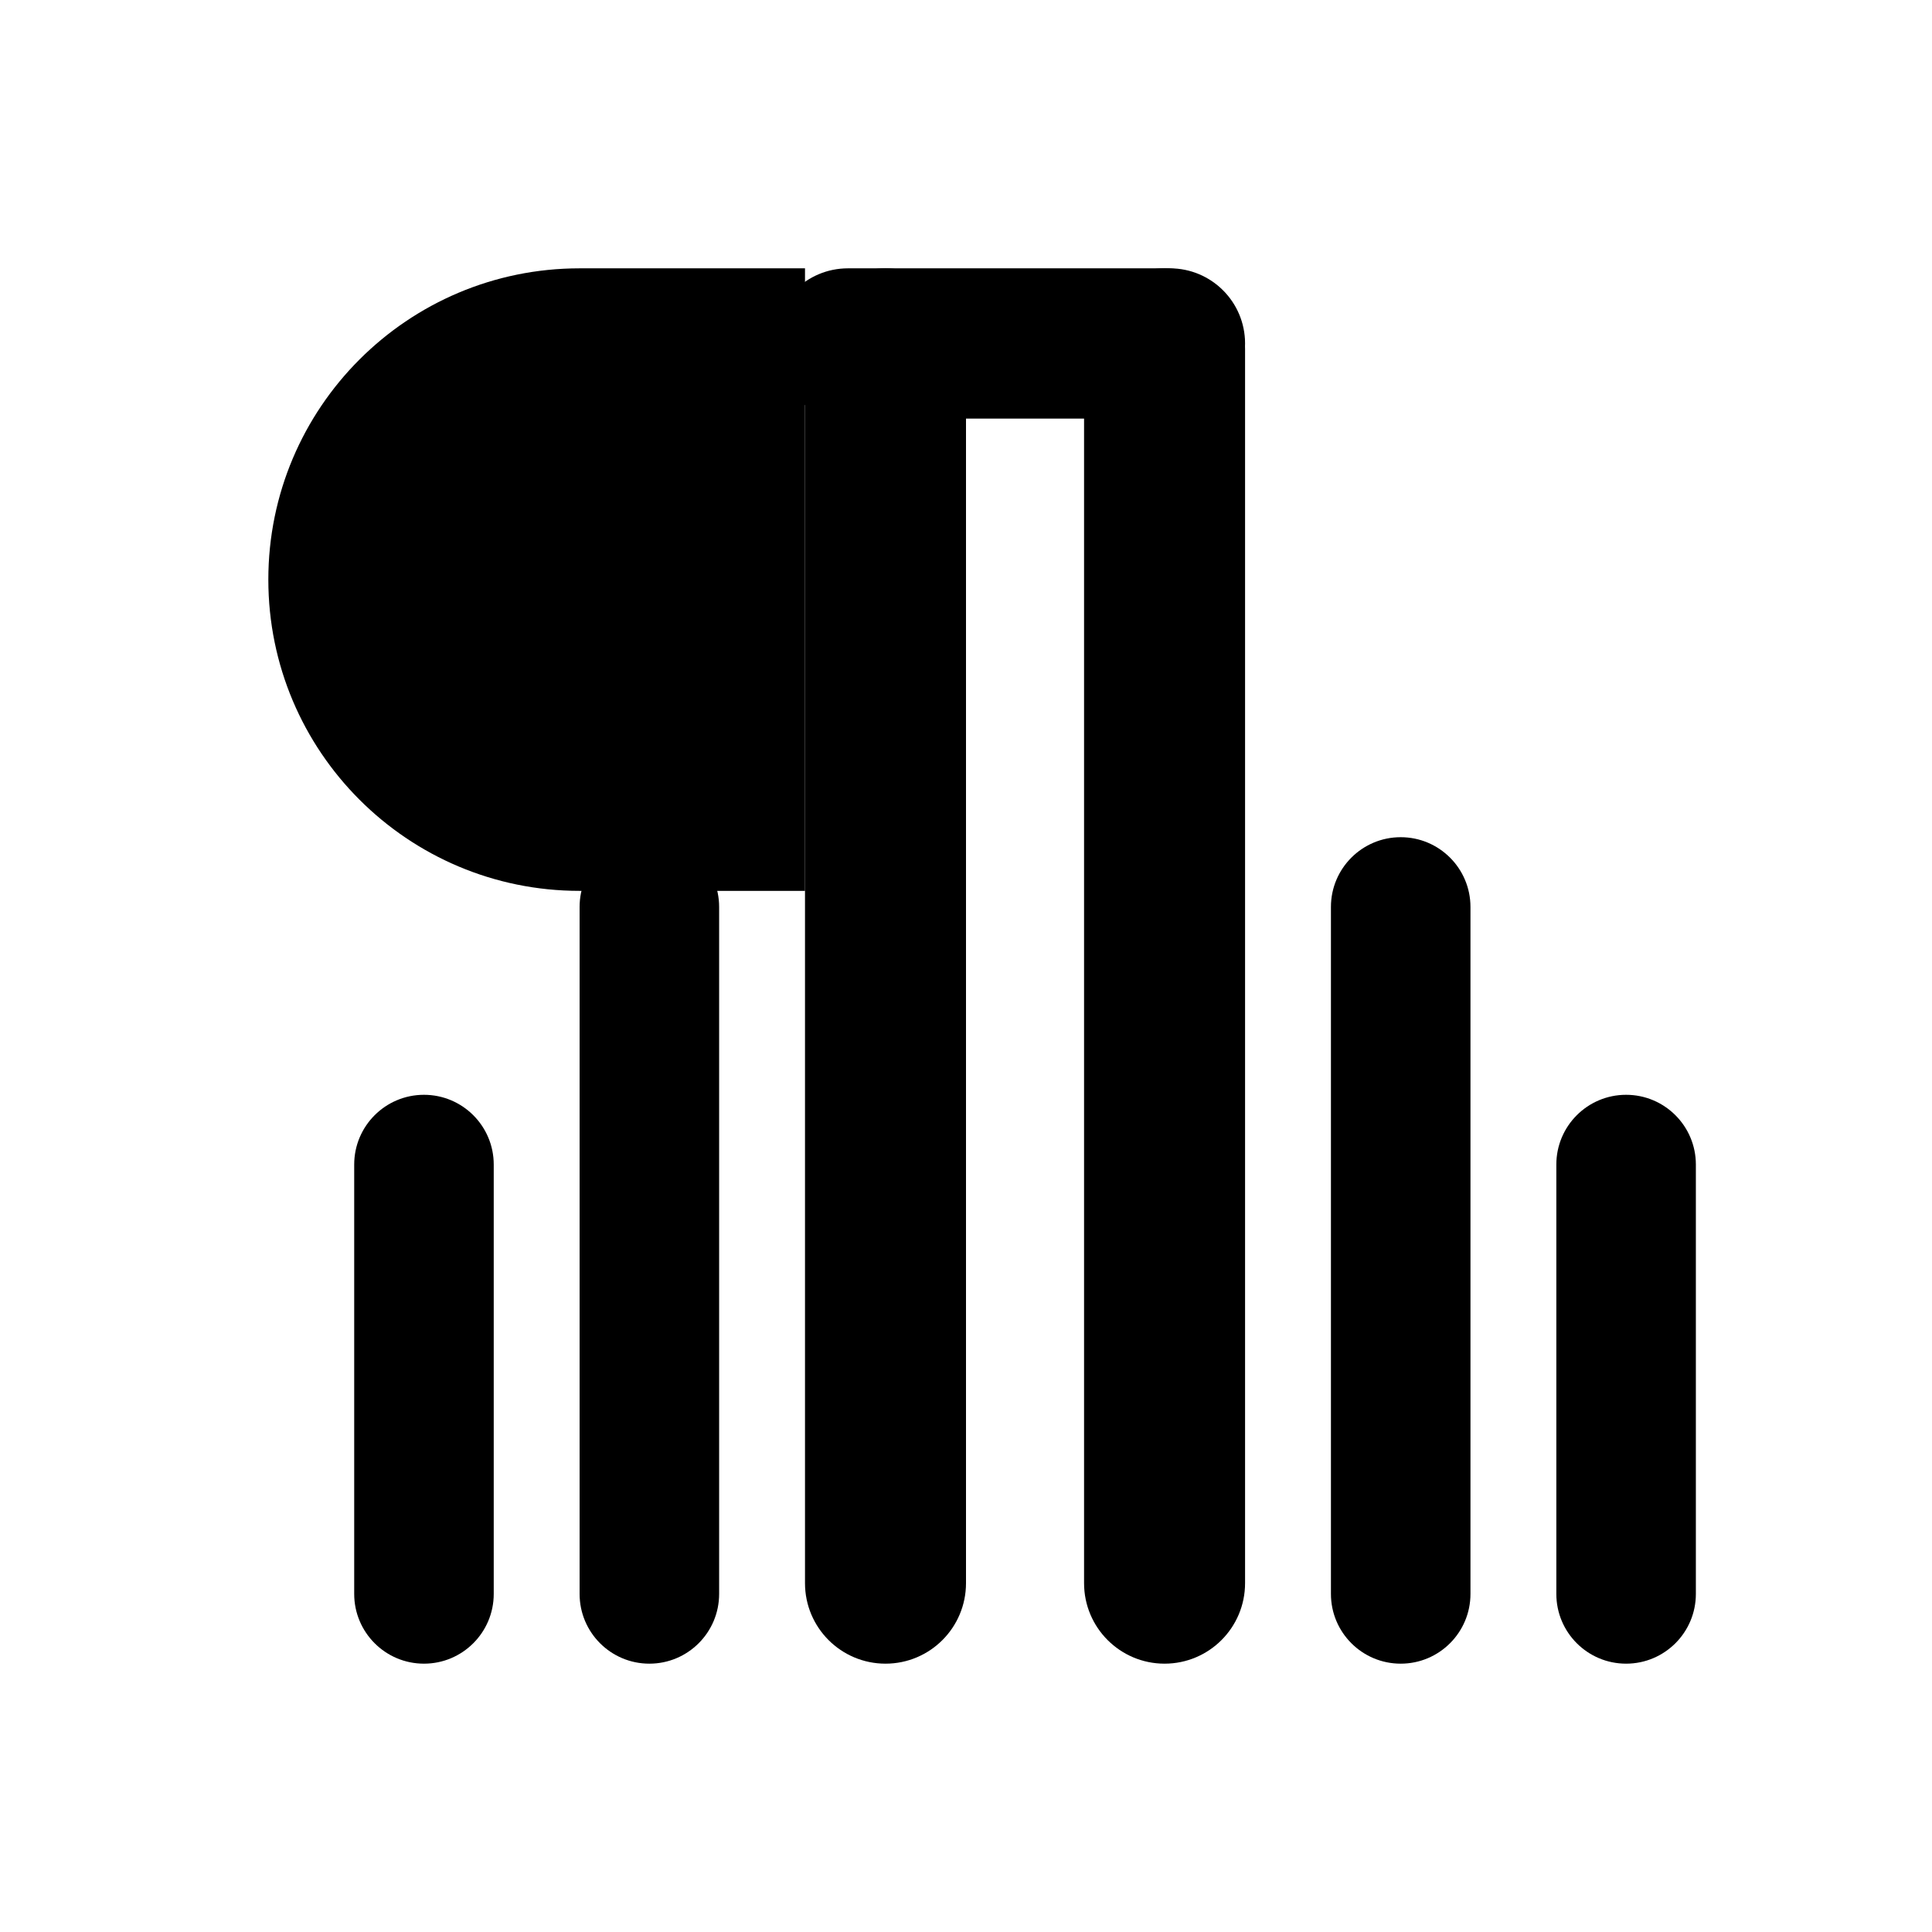
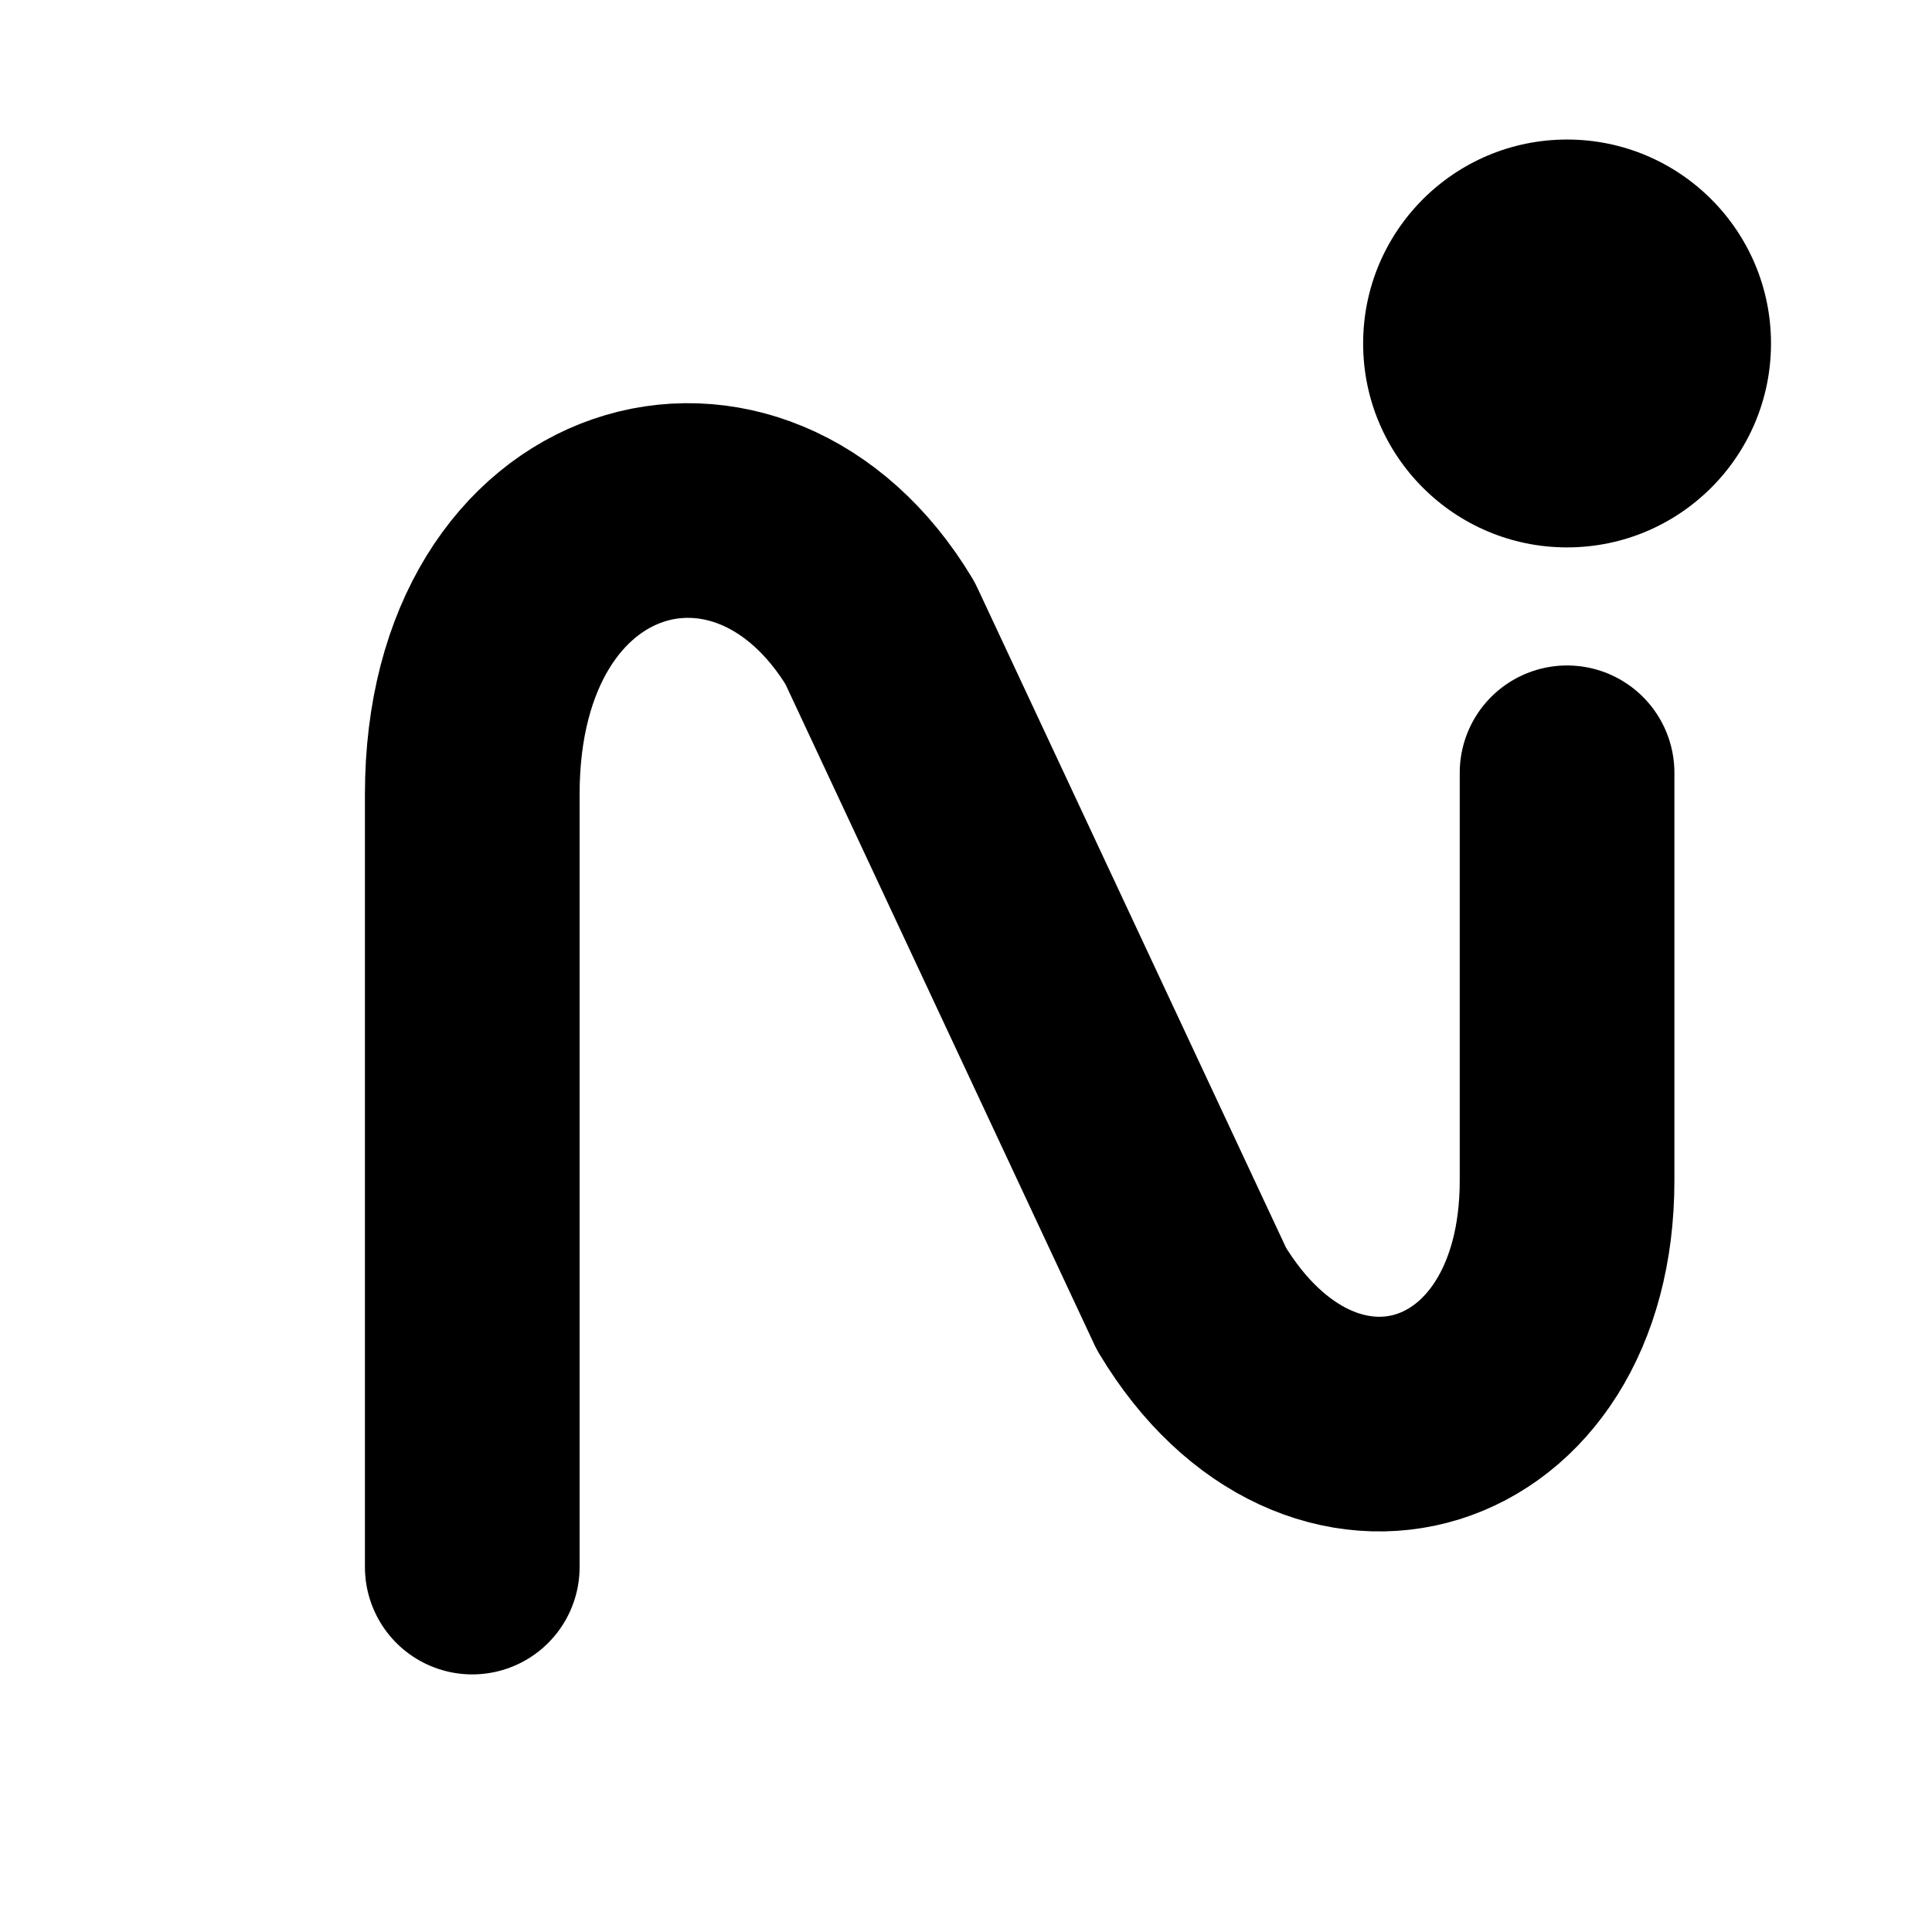
<svg xmlns="http://www.w3.org/2000/svg" width="18" height="18" viewBox="0 0 18 18">
-   <g transform="translate(-1.7 0)">
-     <path d="M9.2 2.5H7.1a2.9 2.9 0 0 0 0 5.8h2.1z" fill="#000" />
-     <rect x="8.9" y="2.5" width="4.4" height="1.4" rx="0.7" fill="#000" />
-     <rect x="9.2" y="2.5" width="1.5" height="13" rx="0.75" fill="#000" />
-     <rect x="11.8" y="2.5" width="1.5" height="13" rx="0.75" fill="#000" />
-     <rect x="7.1" y="7.8" width="1.3" height="7.7" rx="0.65" fill="#000" />
-     <rect x="14.1" y="7.8" width="1.3" height="7.7" rx="0.65" fill="#000" />
-     <rect x="5.0" y="10.2" width="1.3" height="5.3" rx="0.65" fill="#000" />
-     <rect x="16.2" y="10.2" width="1.3" height="5.3" rx="0.65" fill="#000" />
-   </g>
+   <path d="M4.4 14.6V7.4C4.4 4.6 7.0 3.9 8.2 5.9L11.1 12.1C12.3 14.1 14.6 13.4 14.6 11.0V7.2" fill="none" stroke="#000" stroke-width="2" stroke-linecap="round" stroke-linejoin="round" />
+   <circle cx="14.6" cy="3.2" r="1.9" fill="#000" />
</svg>
